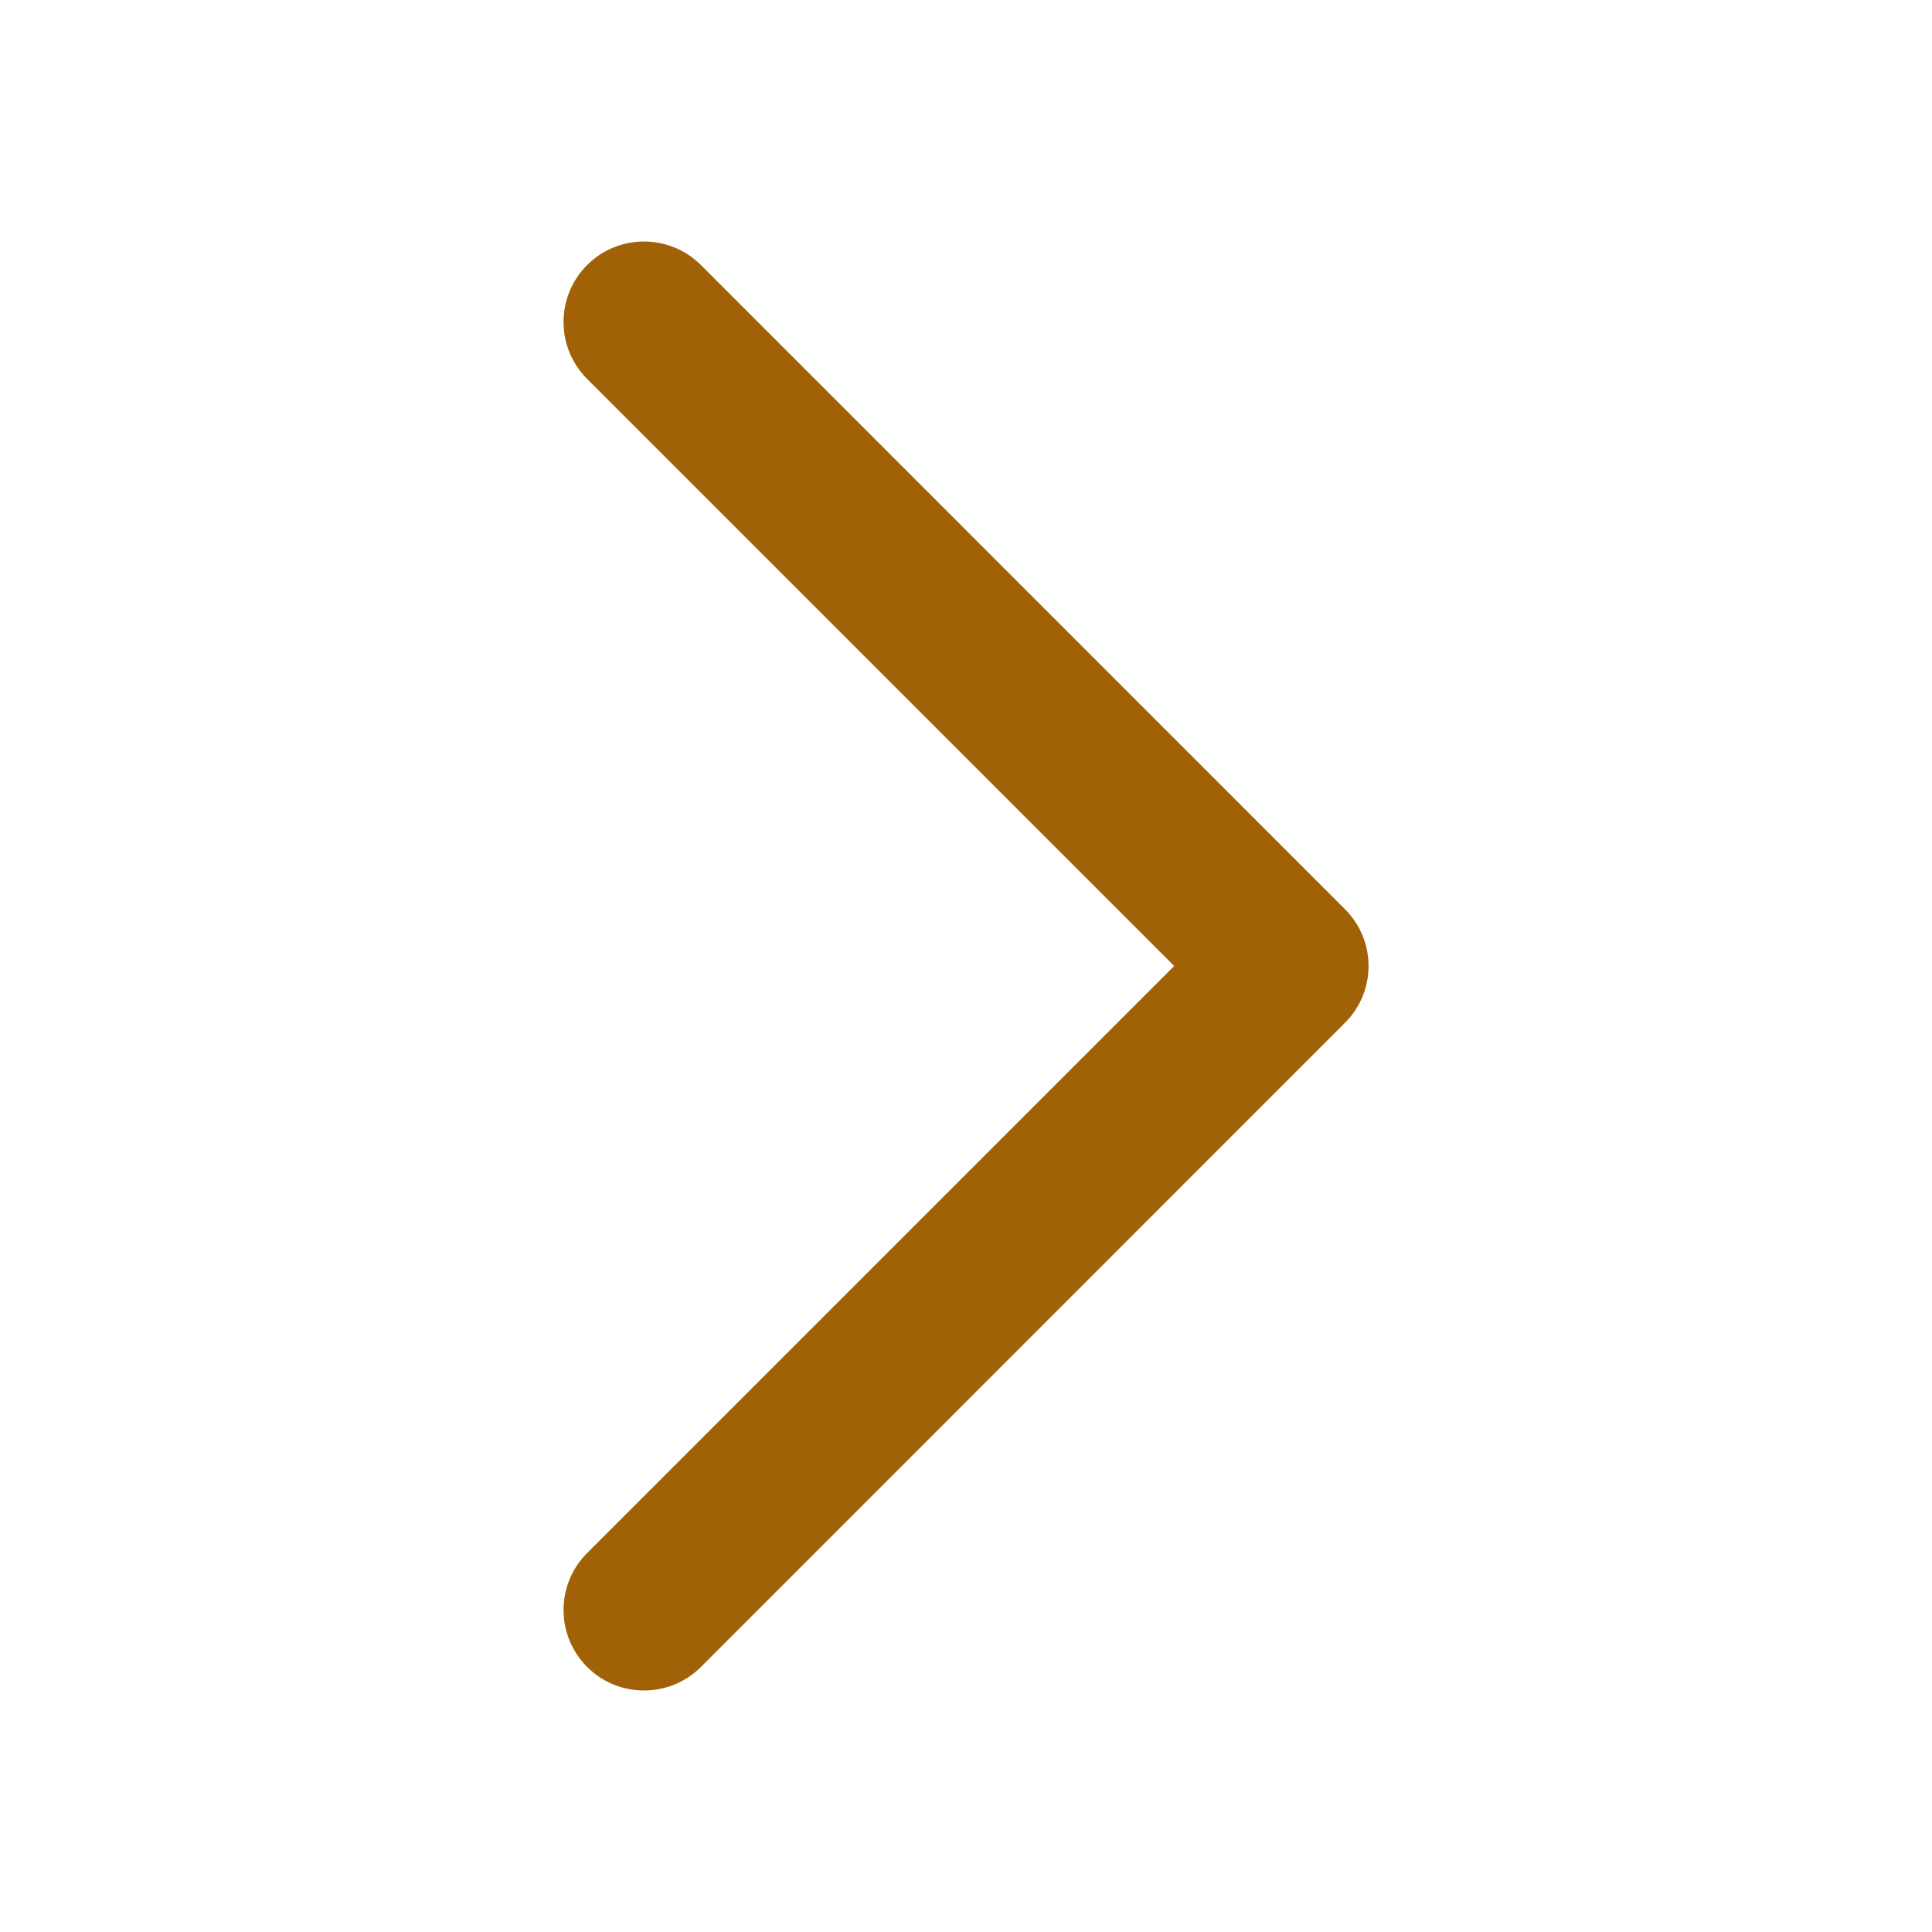
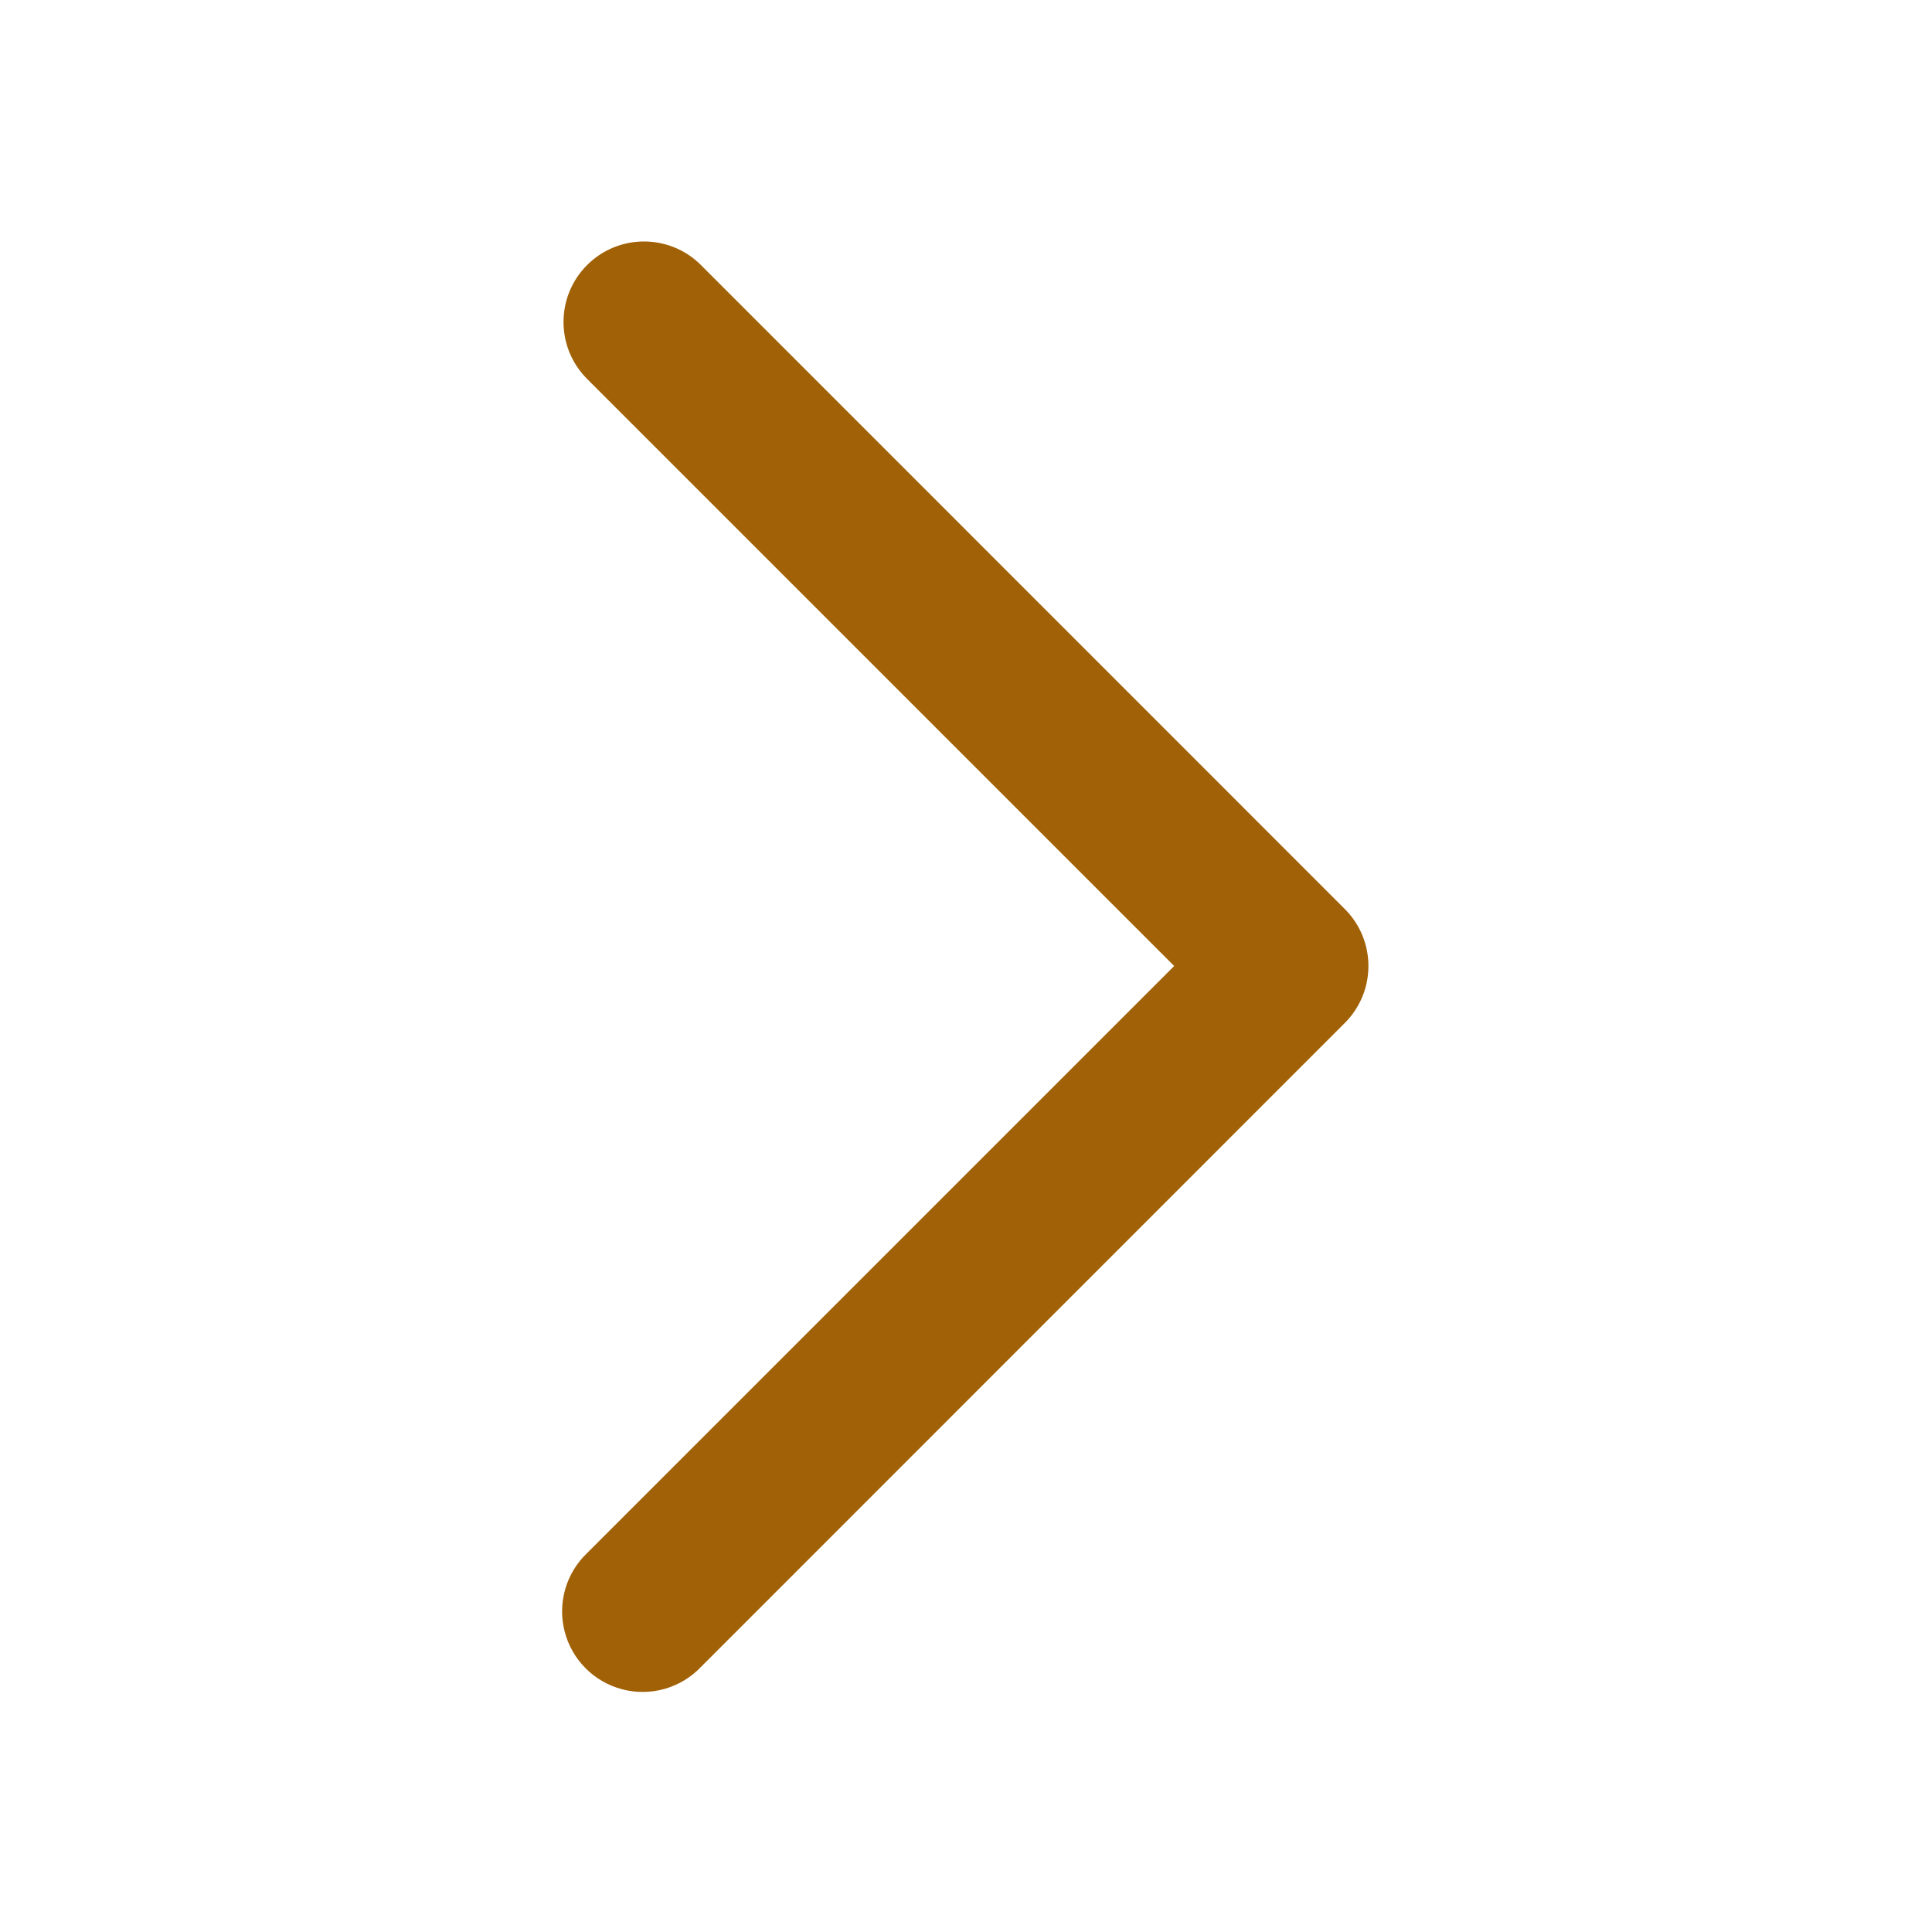
- <svg xmlns="http://www.w3.org/2000/svg" width="16" height="16" viewBox="0 0 16 16" fill="none">
-   <path d="M4.862 2.195C4.602 2.456 4.602 2.878 4.862 3.138L9.724 8L4.862 12.862C4.602 13.122 4.602 13.544 4.862 13.805C5.122 14.065 5.544 14.065 5.805 13.805L11.138 8.471C11.399 8.211 11.399 7.789 11.138 7.529L5.805 2.195C5.544 1.935 5.122 1.935 4.862 2.195Z" fill="#A16207" />
+ <svg xmlns="http://www.w3.org/2000/svg" width="16" height="16" fill="none" viewBox="0 0 16 16">
+   <path fill="#a16207" d="M4.862 2.195a.667.667 0 0 0 0 .943L9.724 8l-4.862 4.862a.667.667 0 1 0 .943.943l5.333-5.334a.667.667 0 0 0 0-.942L5.805 2.195a.667.667 0 0 0-.943 0" />
</svg>
